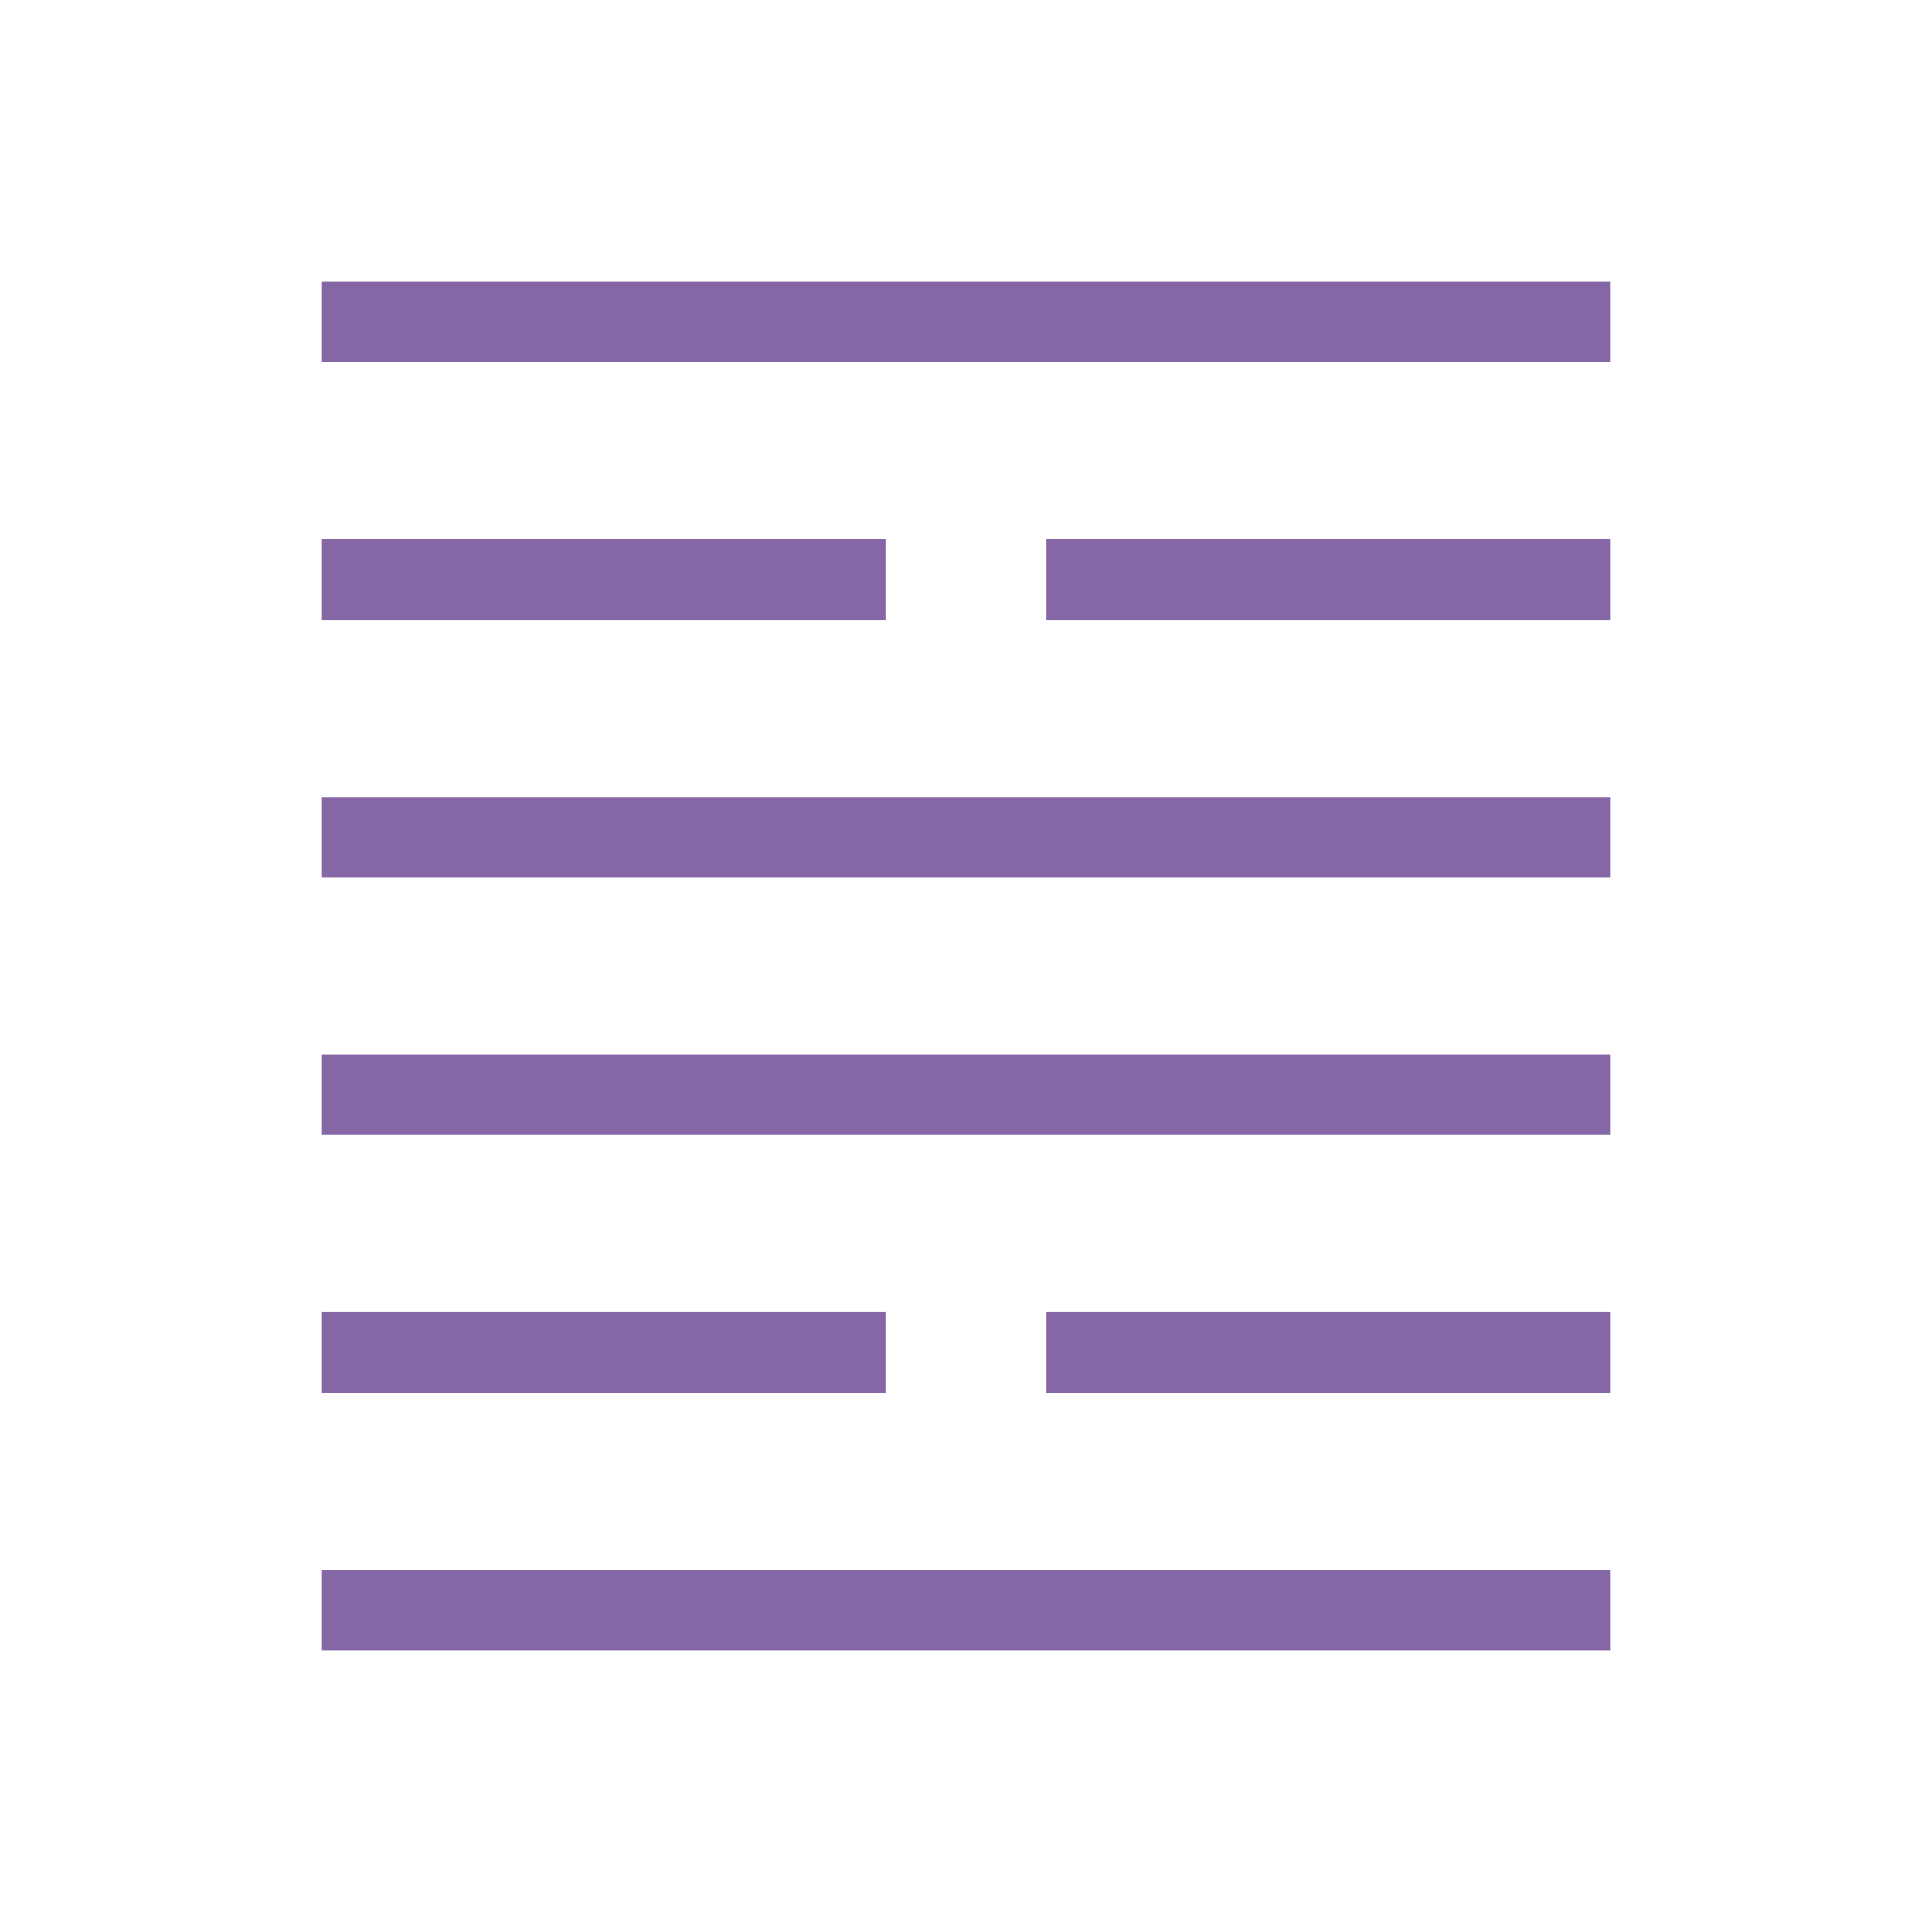
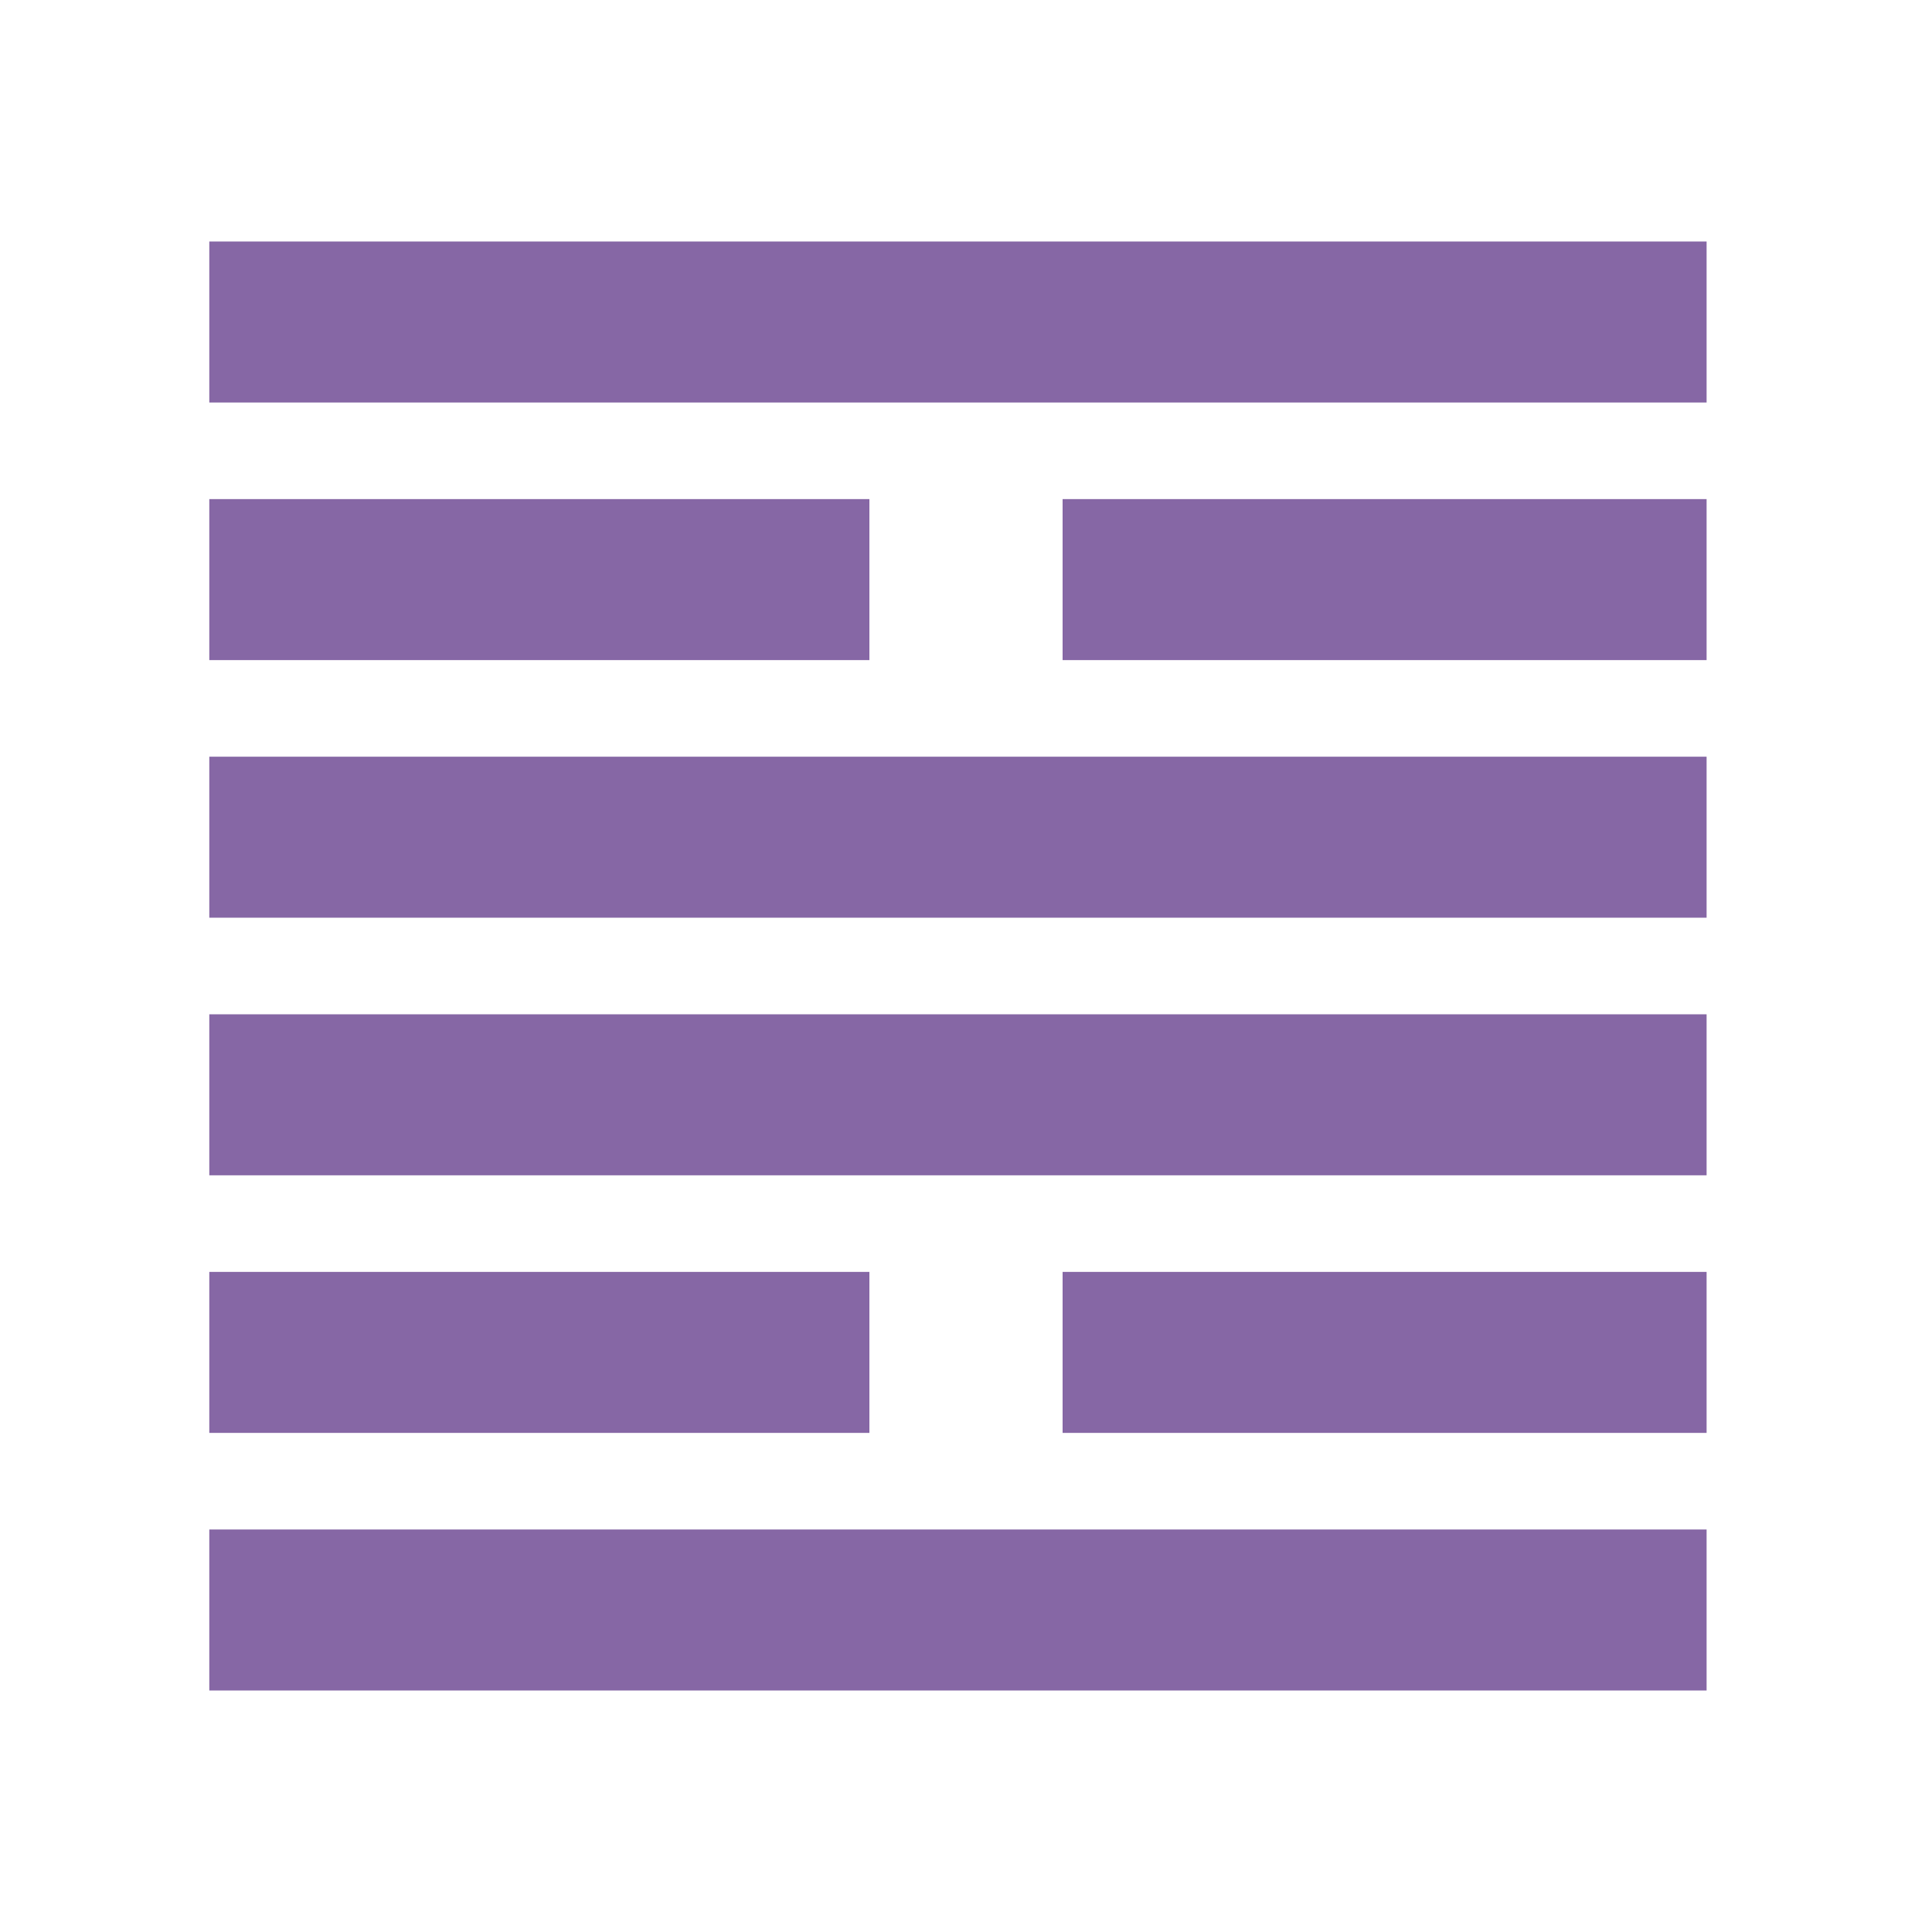
- <svg xmlns="http://www.w3.org/2000/svg" width="120" height="120" viewBox="0 0 120 120">
-   <path d="M20 100 L100 100 M20 84 L55.0 84 M65.0 84 L100 84 M20 68 L100 68 M20 52 L100 52 M20 36 L55.0 36 M65.0 36 L100 36 M20 20 L100 20" fill="none" stroke="#8667A5" stroke-width="5" stroke-linecap="butt" stroke-linejoin="miter" />
+ <svg xmlns="http://www.w3.org/2000/svg" width="120" height="120" viewBox="0 0 120 120" fill="none">
+   <path d="M13 100H106M13 84H54M66 84H106M13 68H106M13 52H106M13 36H54M66 36H106M13 20H106" stroke="#8667A5" stroke-width="10" />
</svg>
